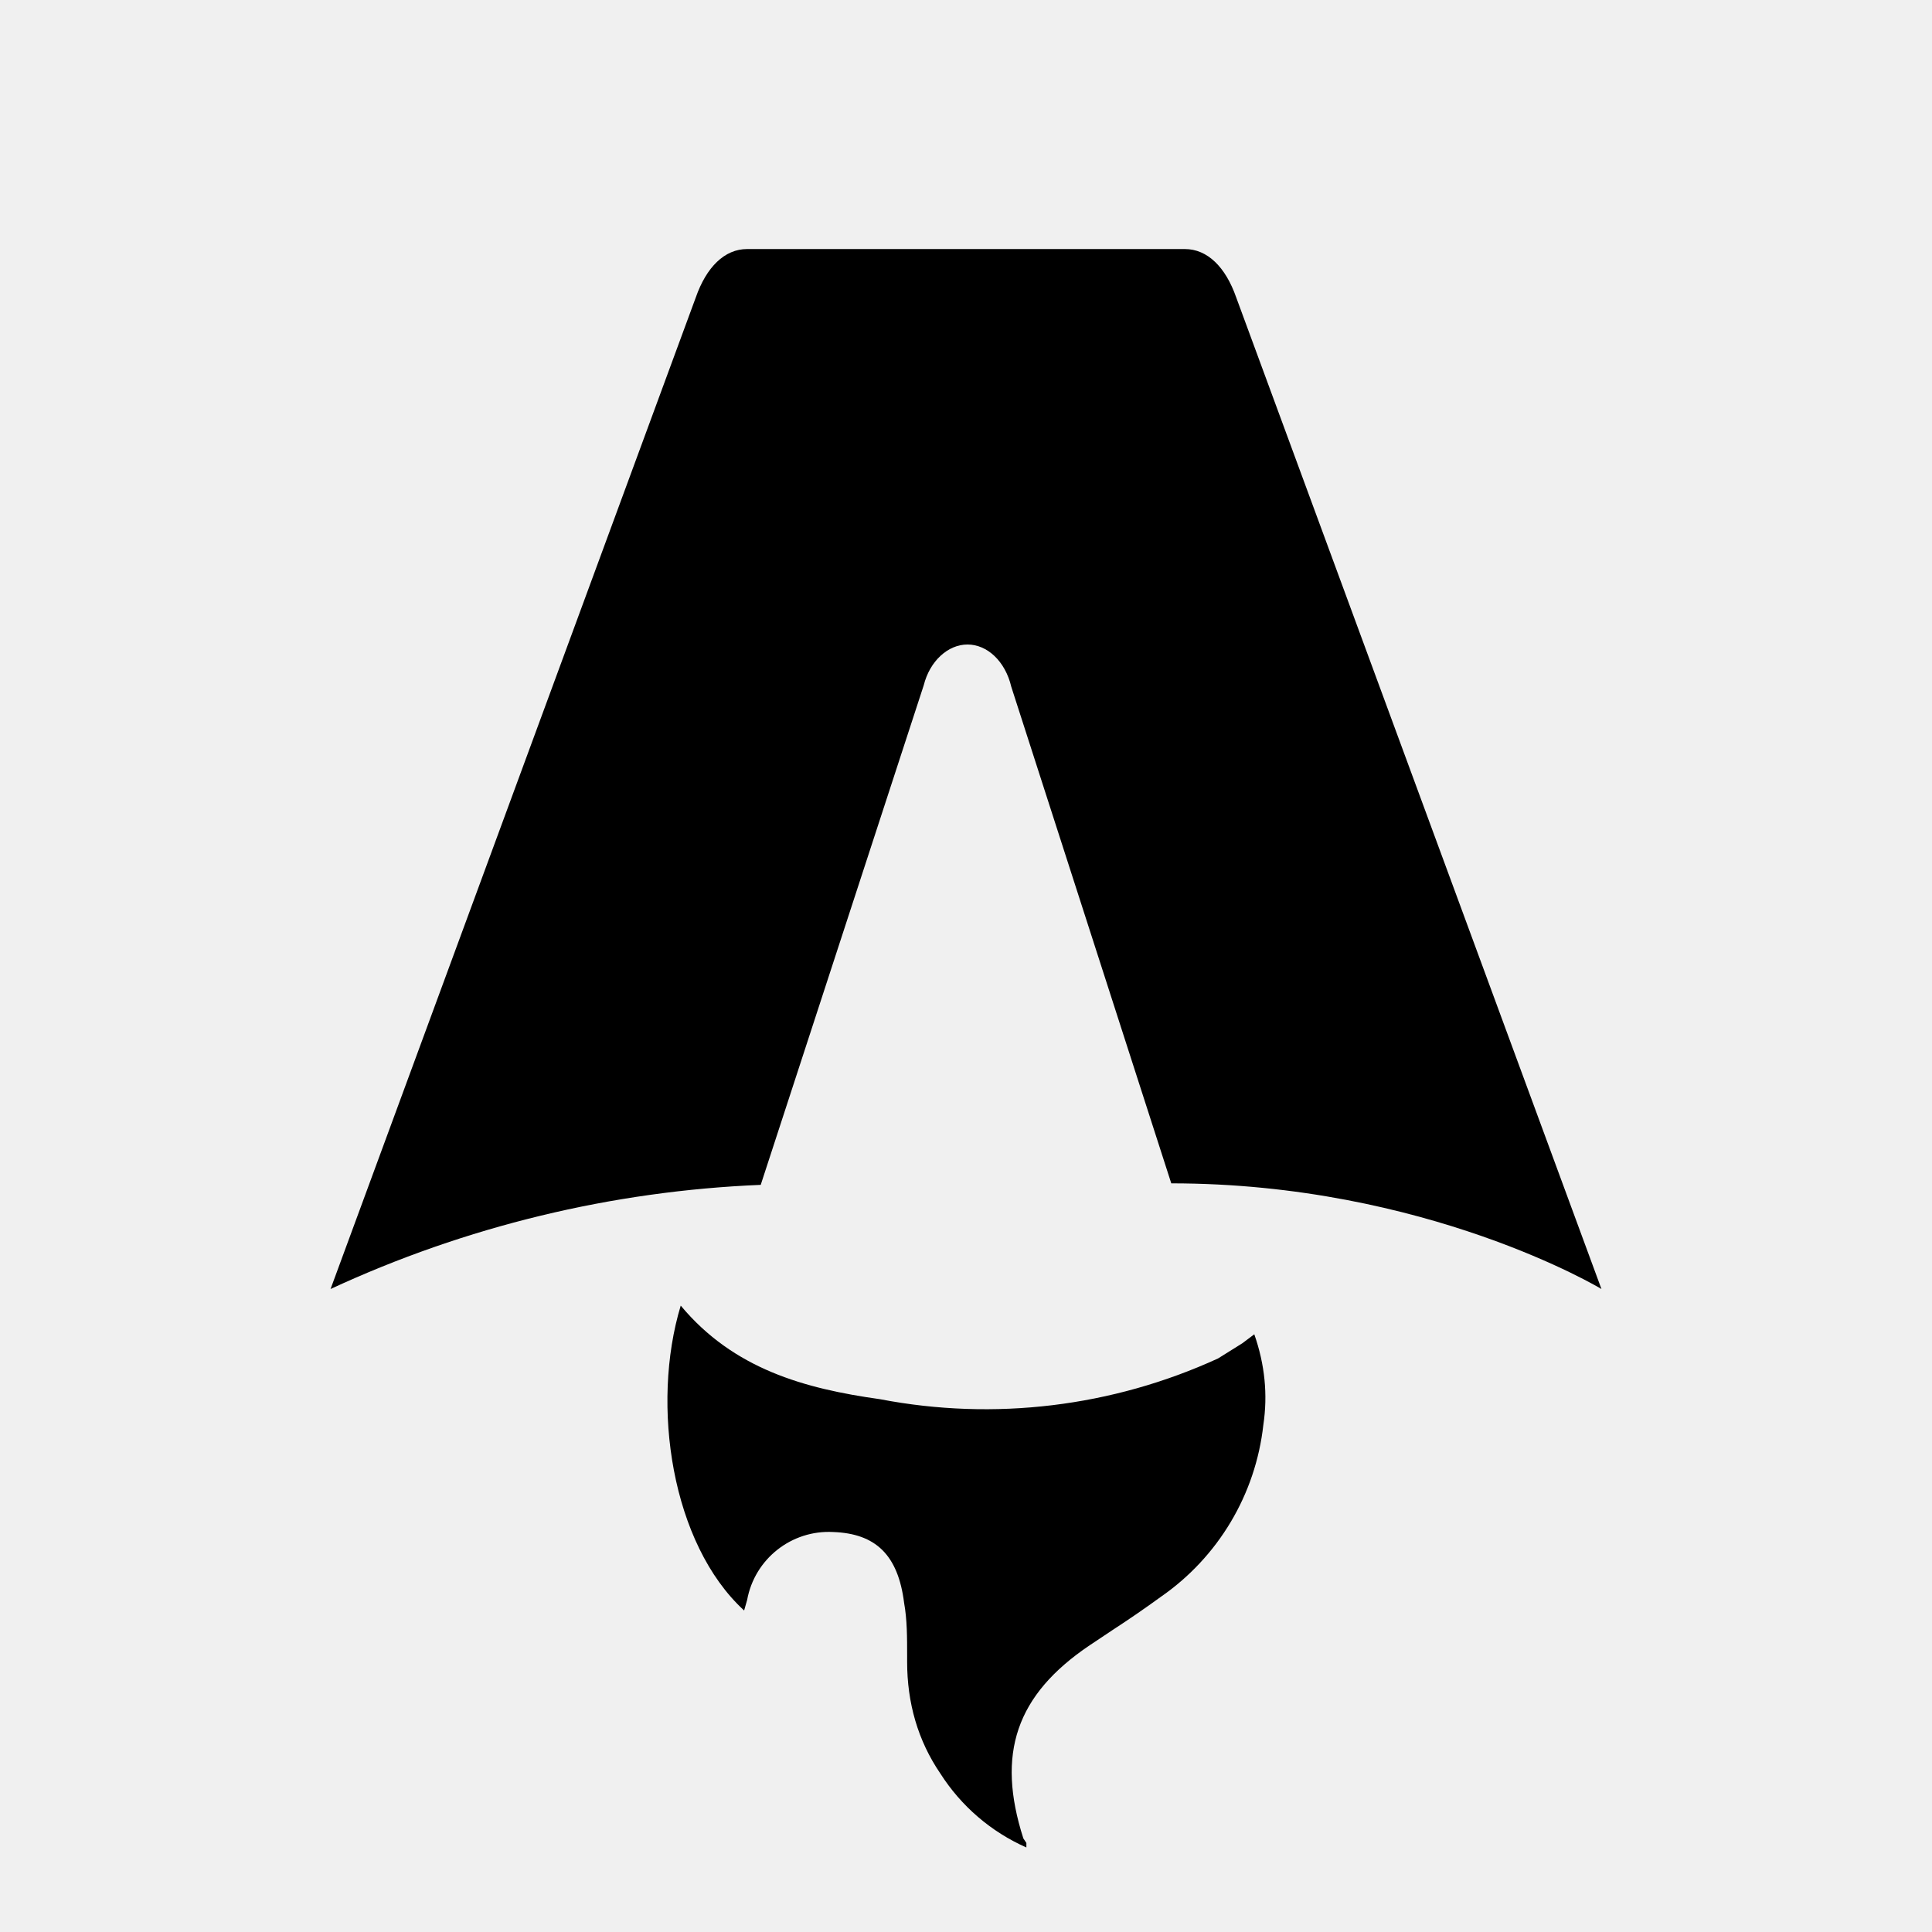
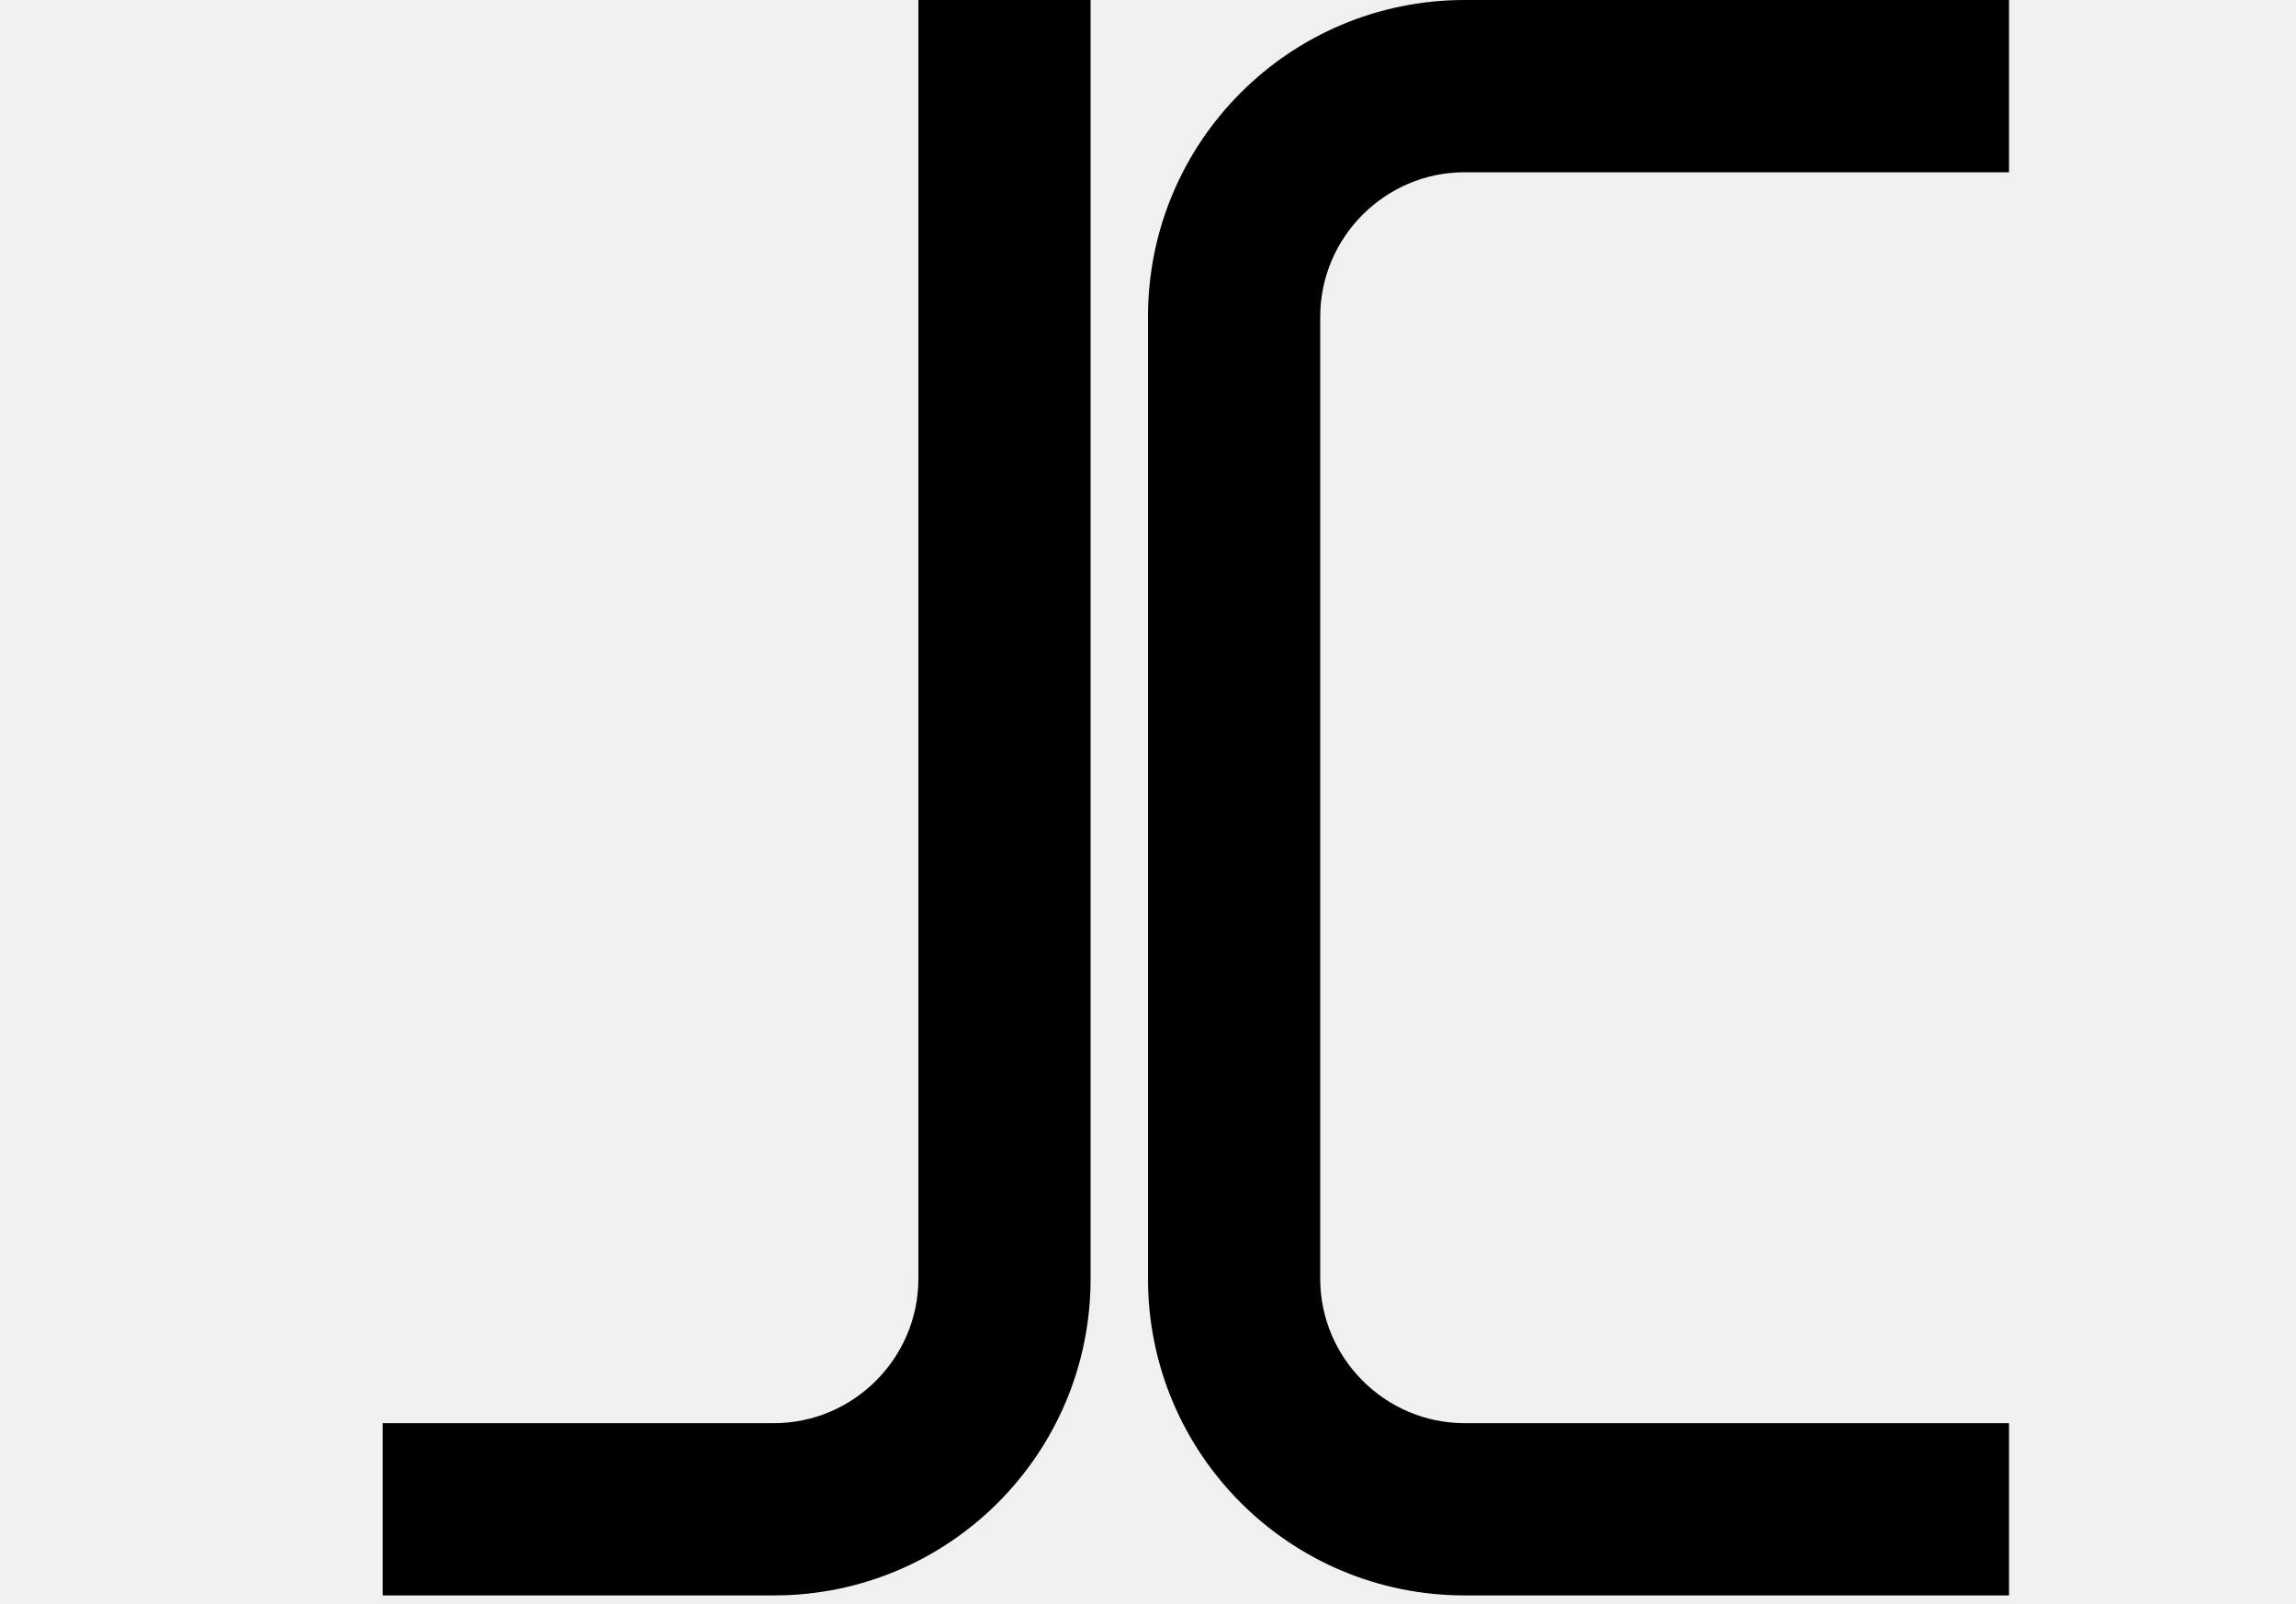
- <svg xmlns="http://www.w3.org/2000/svg" fill="none" viewBox="0 0 128 128">
-   <path d="M50.4 78.5a75.1 75.1 0 0 0-28.5 6.9l24.2-65.7c.7-2 1.9-3.2 3.4-3.2h29c1.5 0 2.7 1.2 3.4 3.2l24.2 65.7s-11.6-7-28.5-7L67 45.5c-.4-1.7-1.6-2.8-2.9-2.8-1.3 0-2.5 1.1-2.9 2.7L50.4 78.5Zm-1.1 28.2Zm-4.2-20.2c-2 6.6-.6 15.8 4.2 20.2a17.5 17.5 0 0 1 .2-.7 5.5 5.5 0 0 1 5.7-4.5c2.8.1 4.3 1.5 4.7 4.7.2 1.1.2 2.3.2 3.5v.4c0 2.7.7 5.2 2.2 7.4a13 13 0 0 0 5.7 4.9v-.3l-.2-.3c-1.8-5.6-.5-9.5 4.4-12.8l1.5-1a73 73 0 0 0 3.2-2.2 16 16 0 0 0 6.8-11.4c.3-2 .1-4-.6-6l-.8.6-1.6 1a37 37 0 0 1-22.4 2.7c-5-.7-9.7-2-13.2-6.2Z" />
+ <svg xmlns="http://www.w3.org/2000/svg" viewBox="0 0 600 419" fill="currentColor">
  <style>
-         path { fill: #000; }
-         @media (prefers-color-scheme: dark) {
-             path { fill: #FFF; }
-         }
-     </style>
+ 		path { fill: #000; }
+ 		@media (prefers-color-scheme: dark) {
+ 			path { fill: #fff; }
+ 		}
+ 	</style>
+   <g>
+     <path aria-label="J" d="M285 0H240V334.06C240 354.821 223.018 371.797 202.25 371.797H100V416.797H202.25C248.027 416.797 285 379.775 285 334.06V0Z" />
+     <path aria-label="C" d="M300 82.737C300 37.022 337.027 0 382.75 0H525V45H382.75C361.988 45 345.006 61.976 345.006 82.737V334.06C345.006 354.821 361.988 371.797 382.75 371.797H525V416.797H382.75C337.027 416.797 300 379.775 300 334.06V82.737Z" />
+   </g>
</svg>
